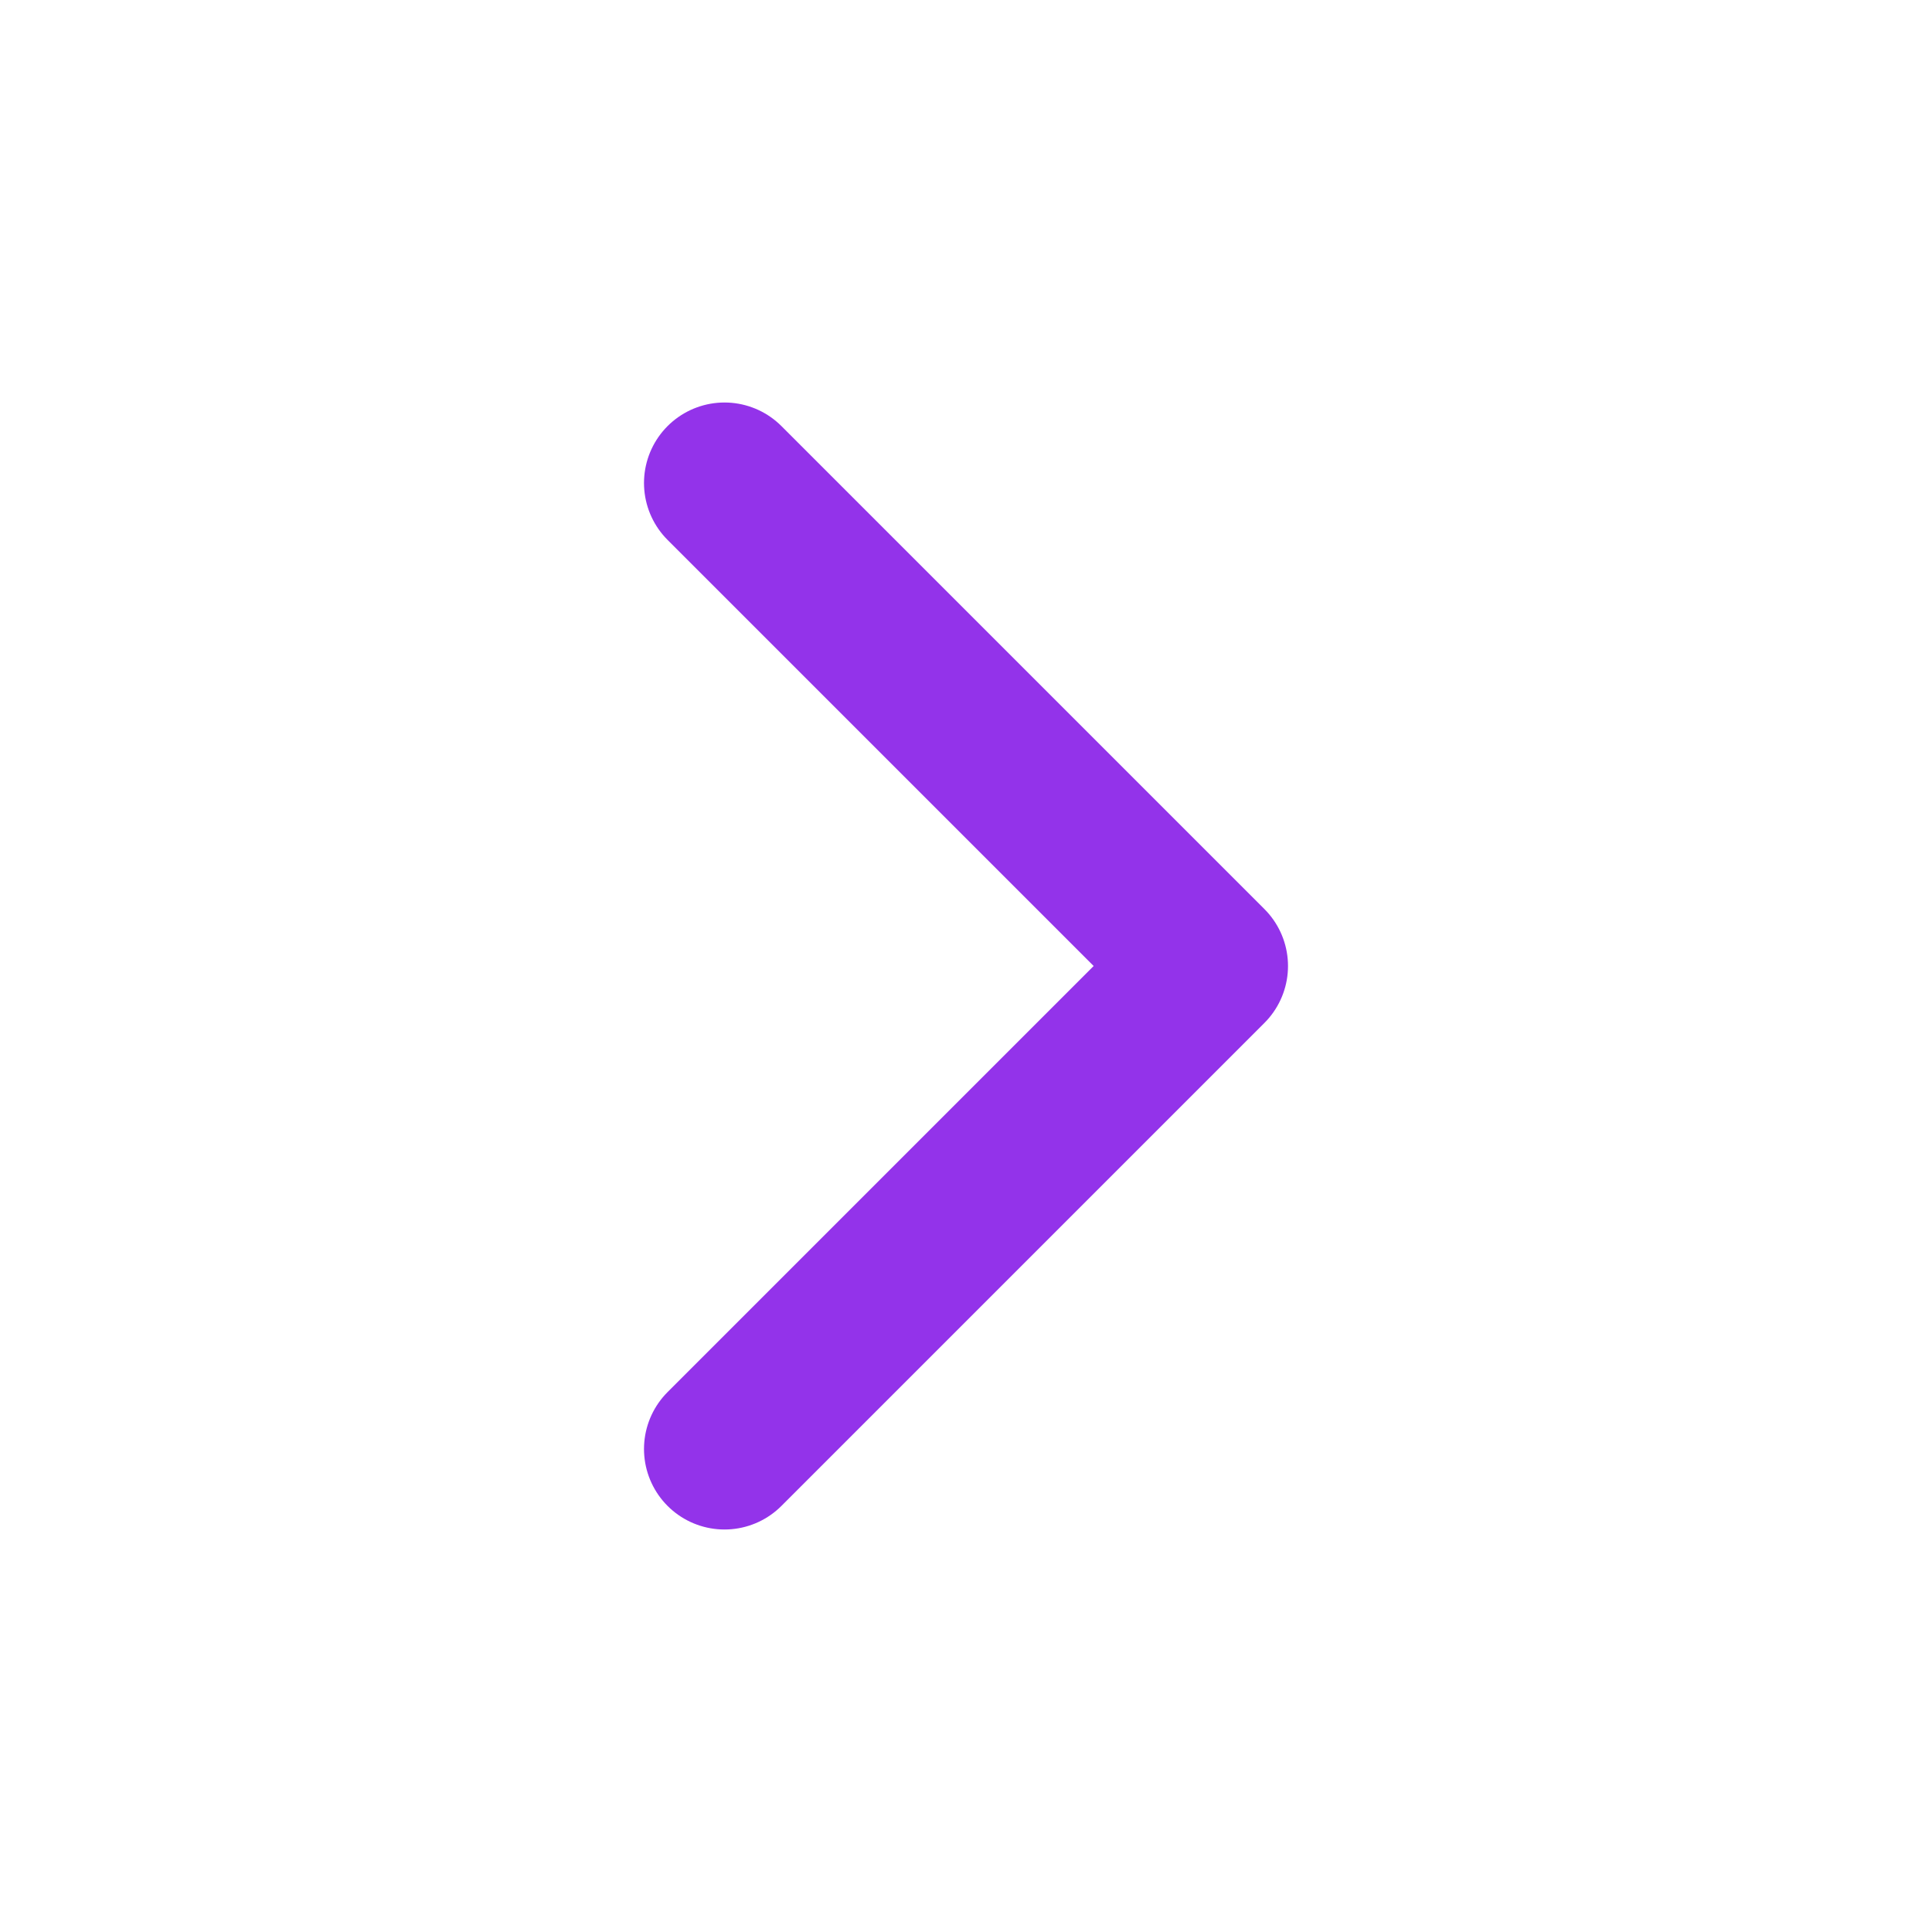
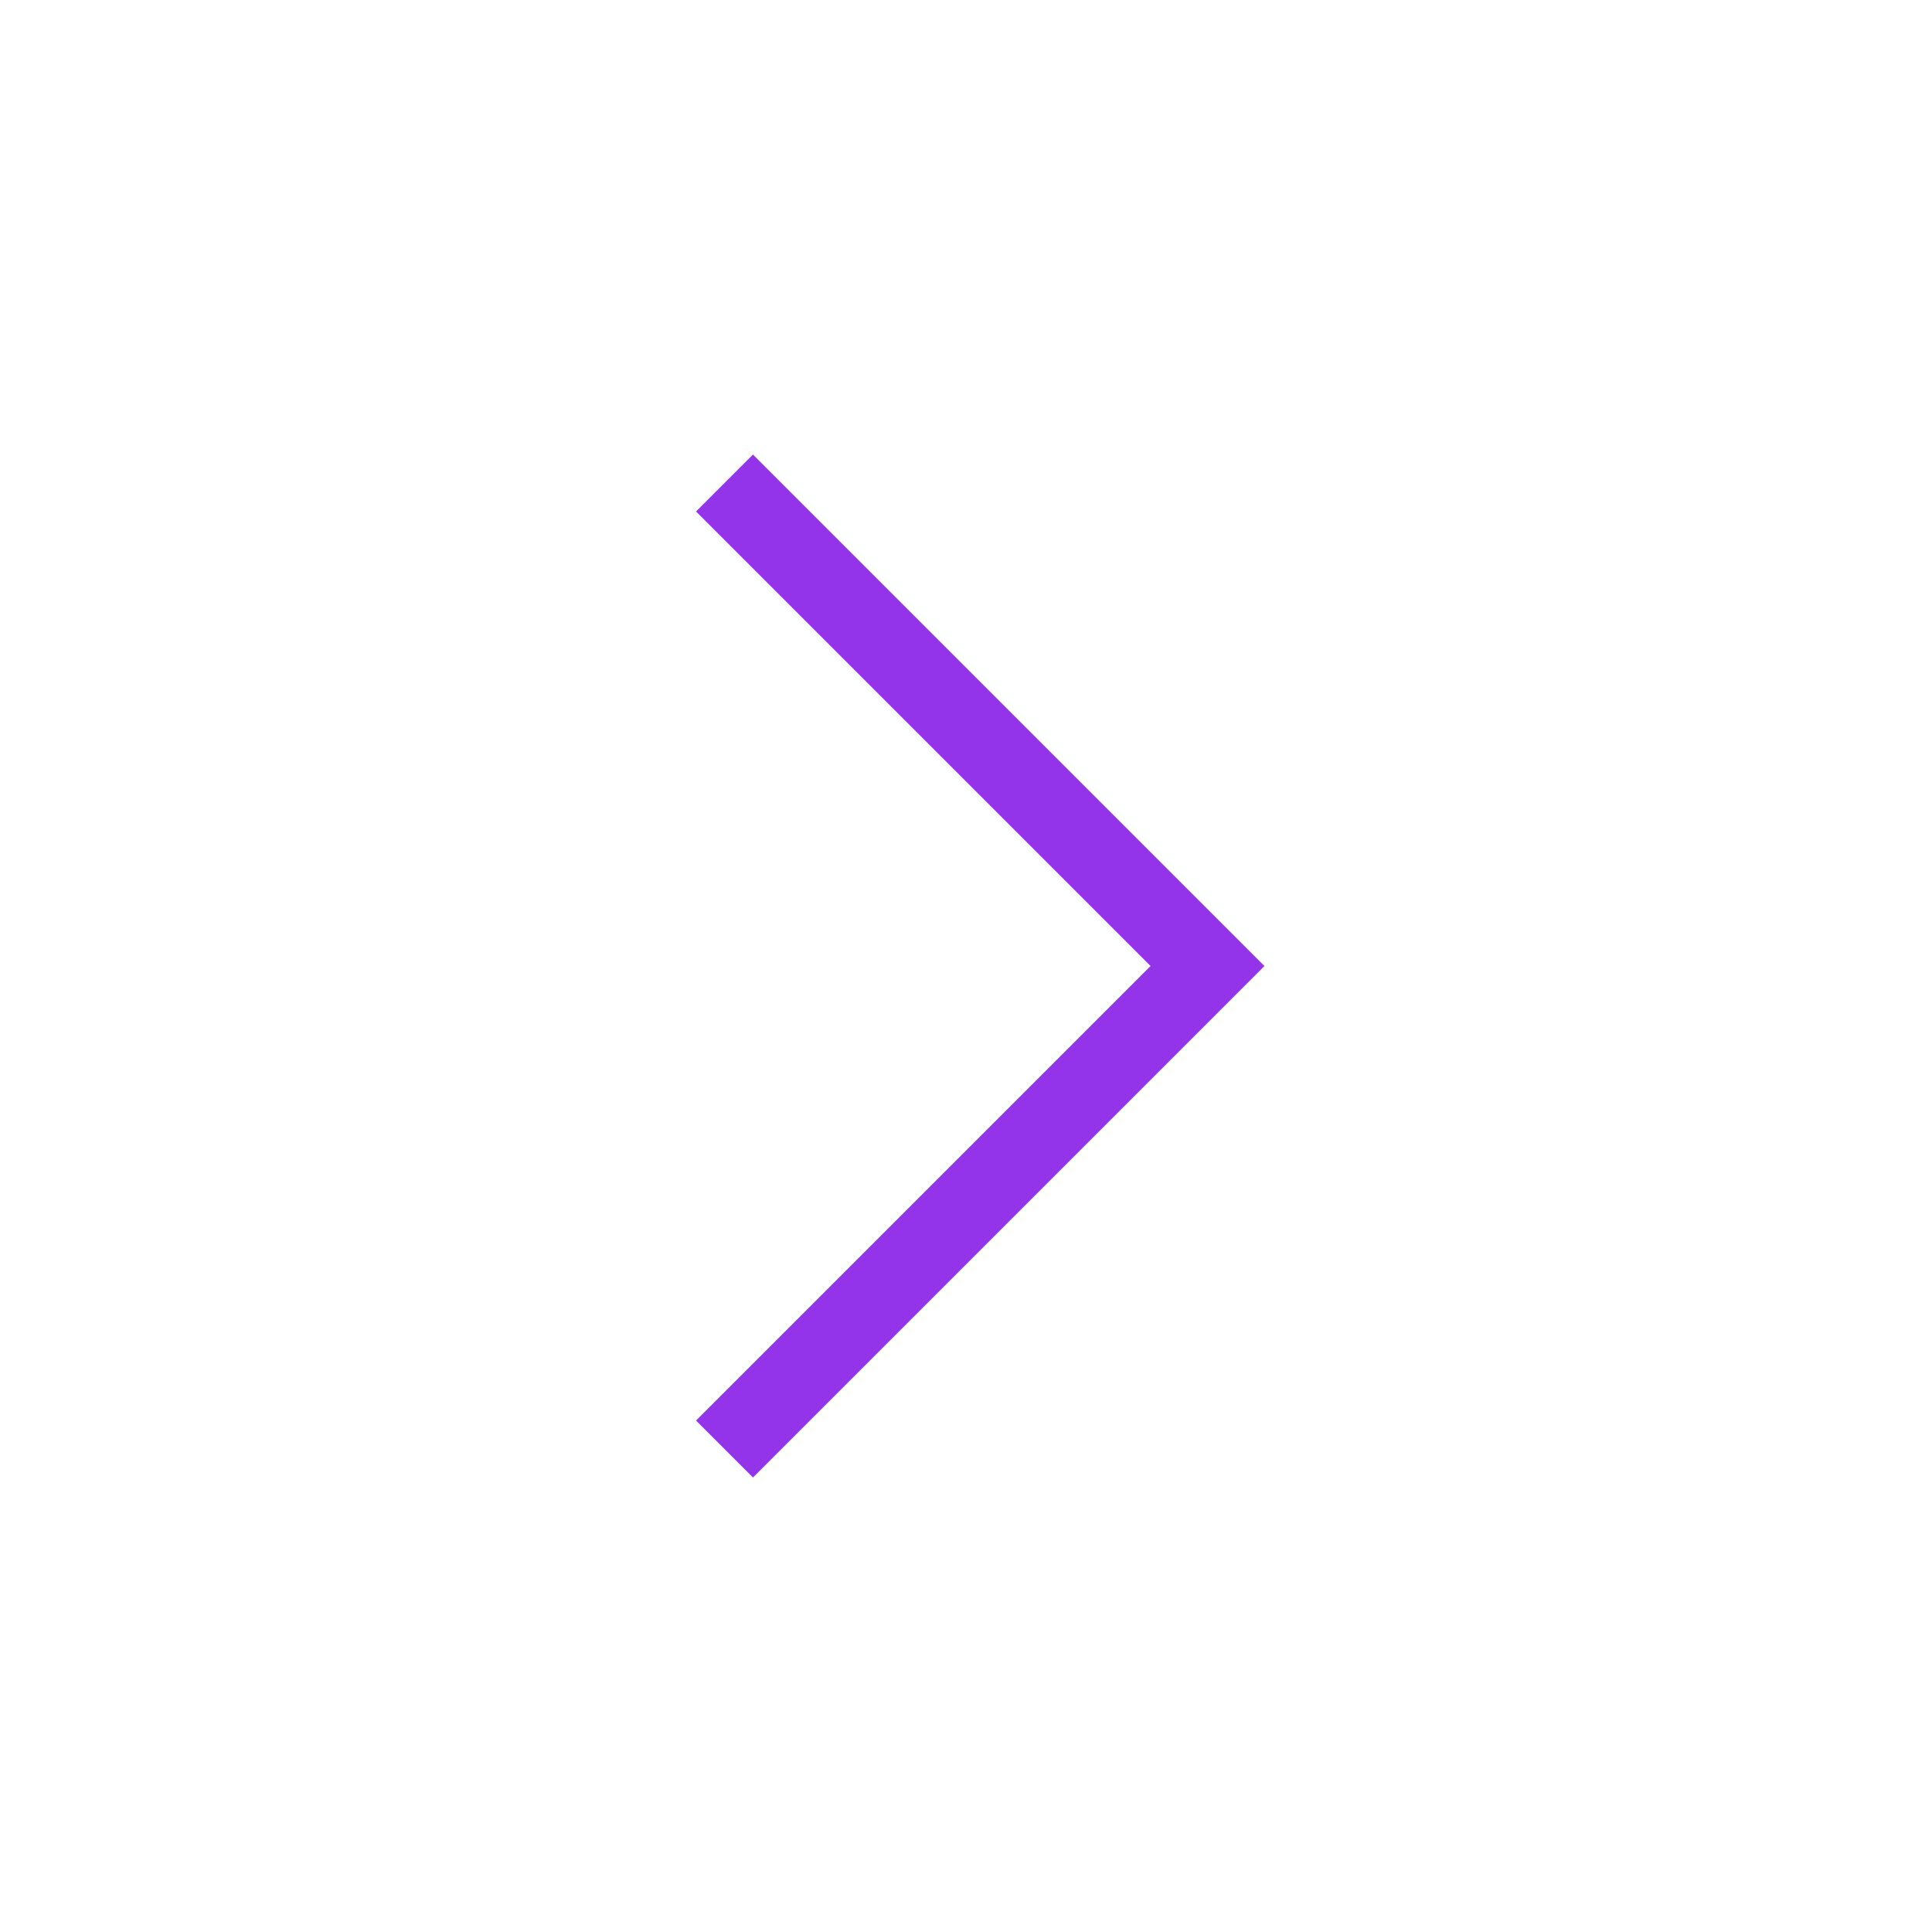
<svg xmlns="http://www.w3.org/2000/svg" width="80px" height="80px" viewBox="0 0 24 24" fill="none">
-   <path d="M9 6L15 12L9 18" stroke="#9333ea" stroke-width="2" stroke-linecap="round" stroke-linejoin="round" />
+   <path d="M9 6L15 12L9 18" stroke="#9333ea" strokeWidth="2" strokeLinecap="round" strokeLinejoin="round" />
</svg>
